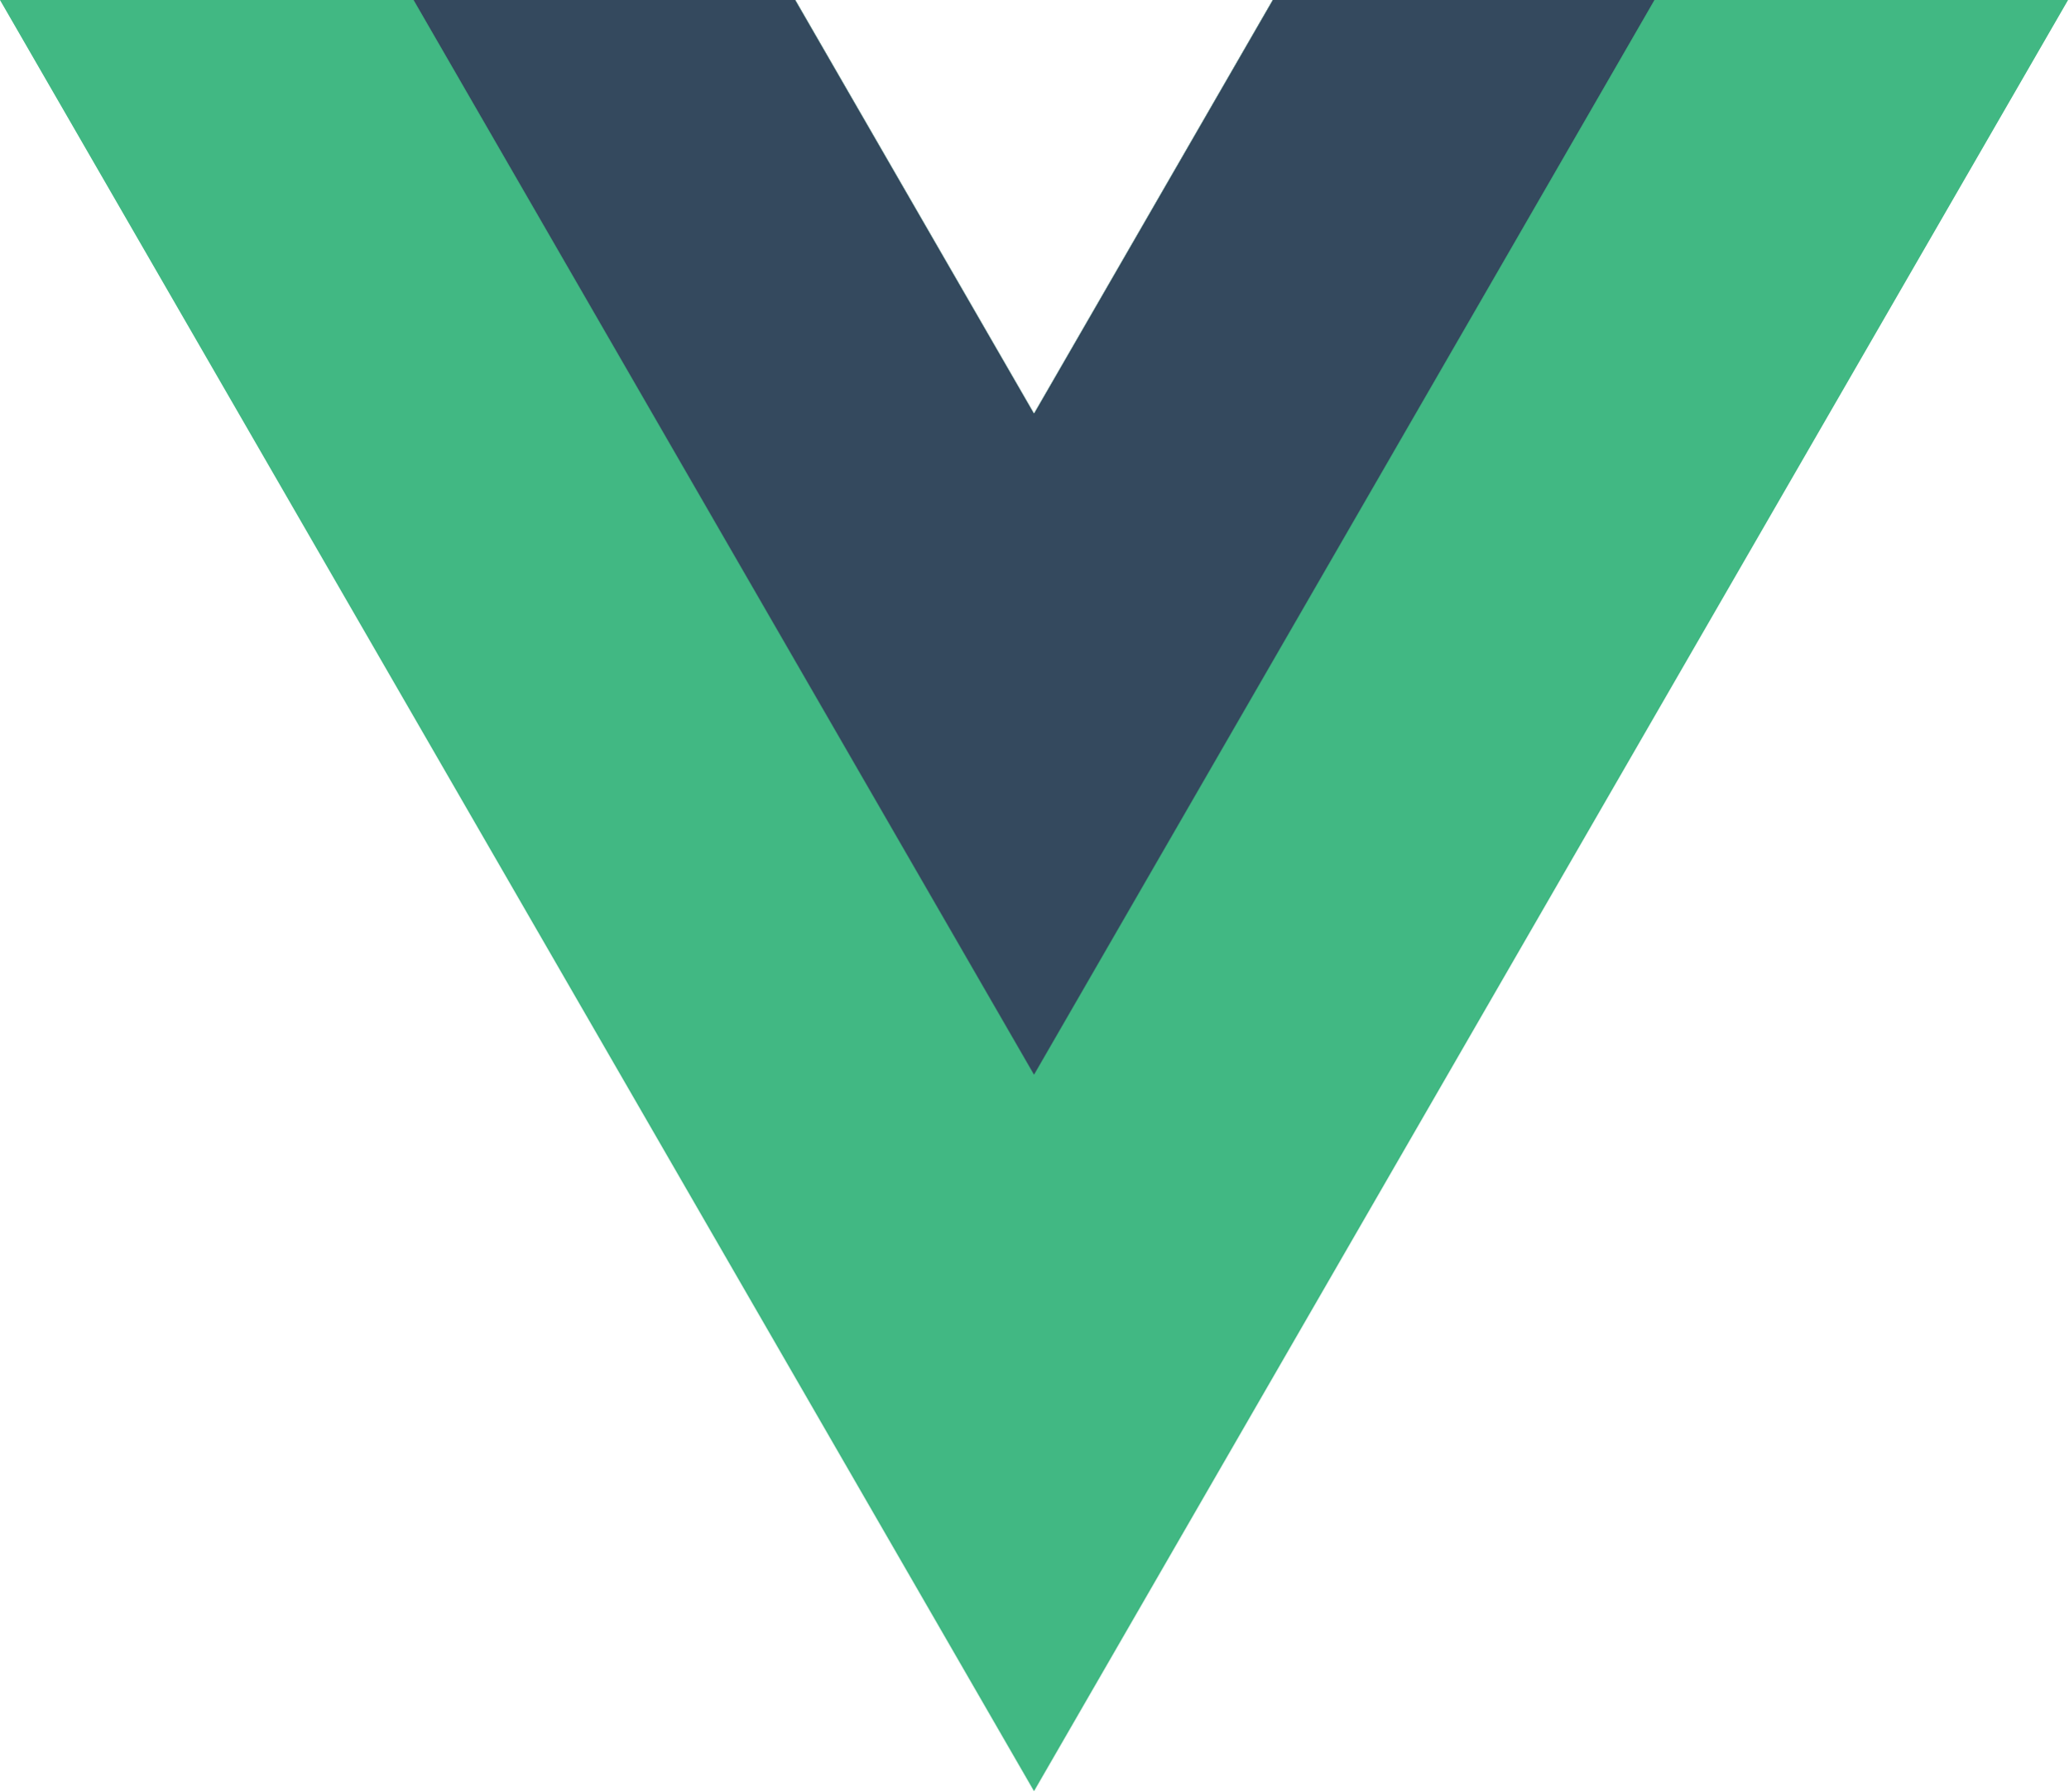
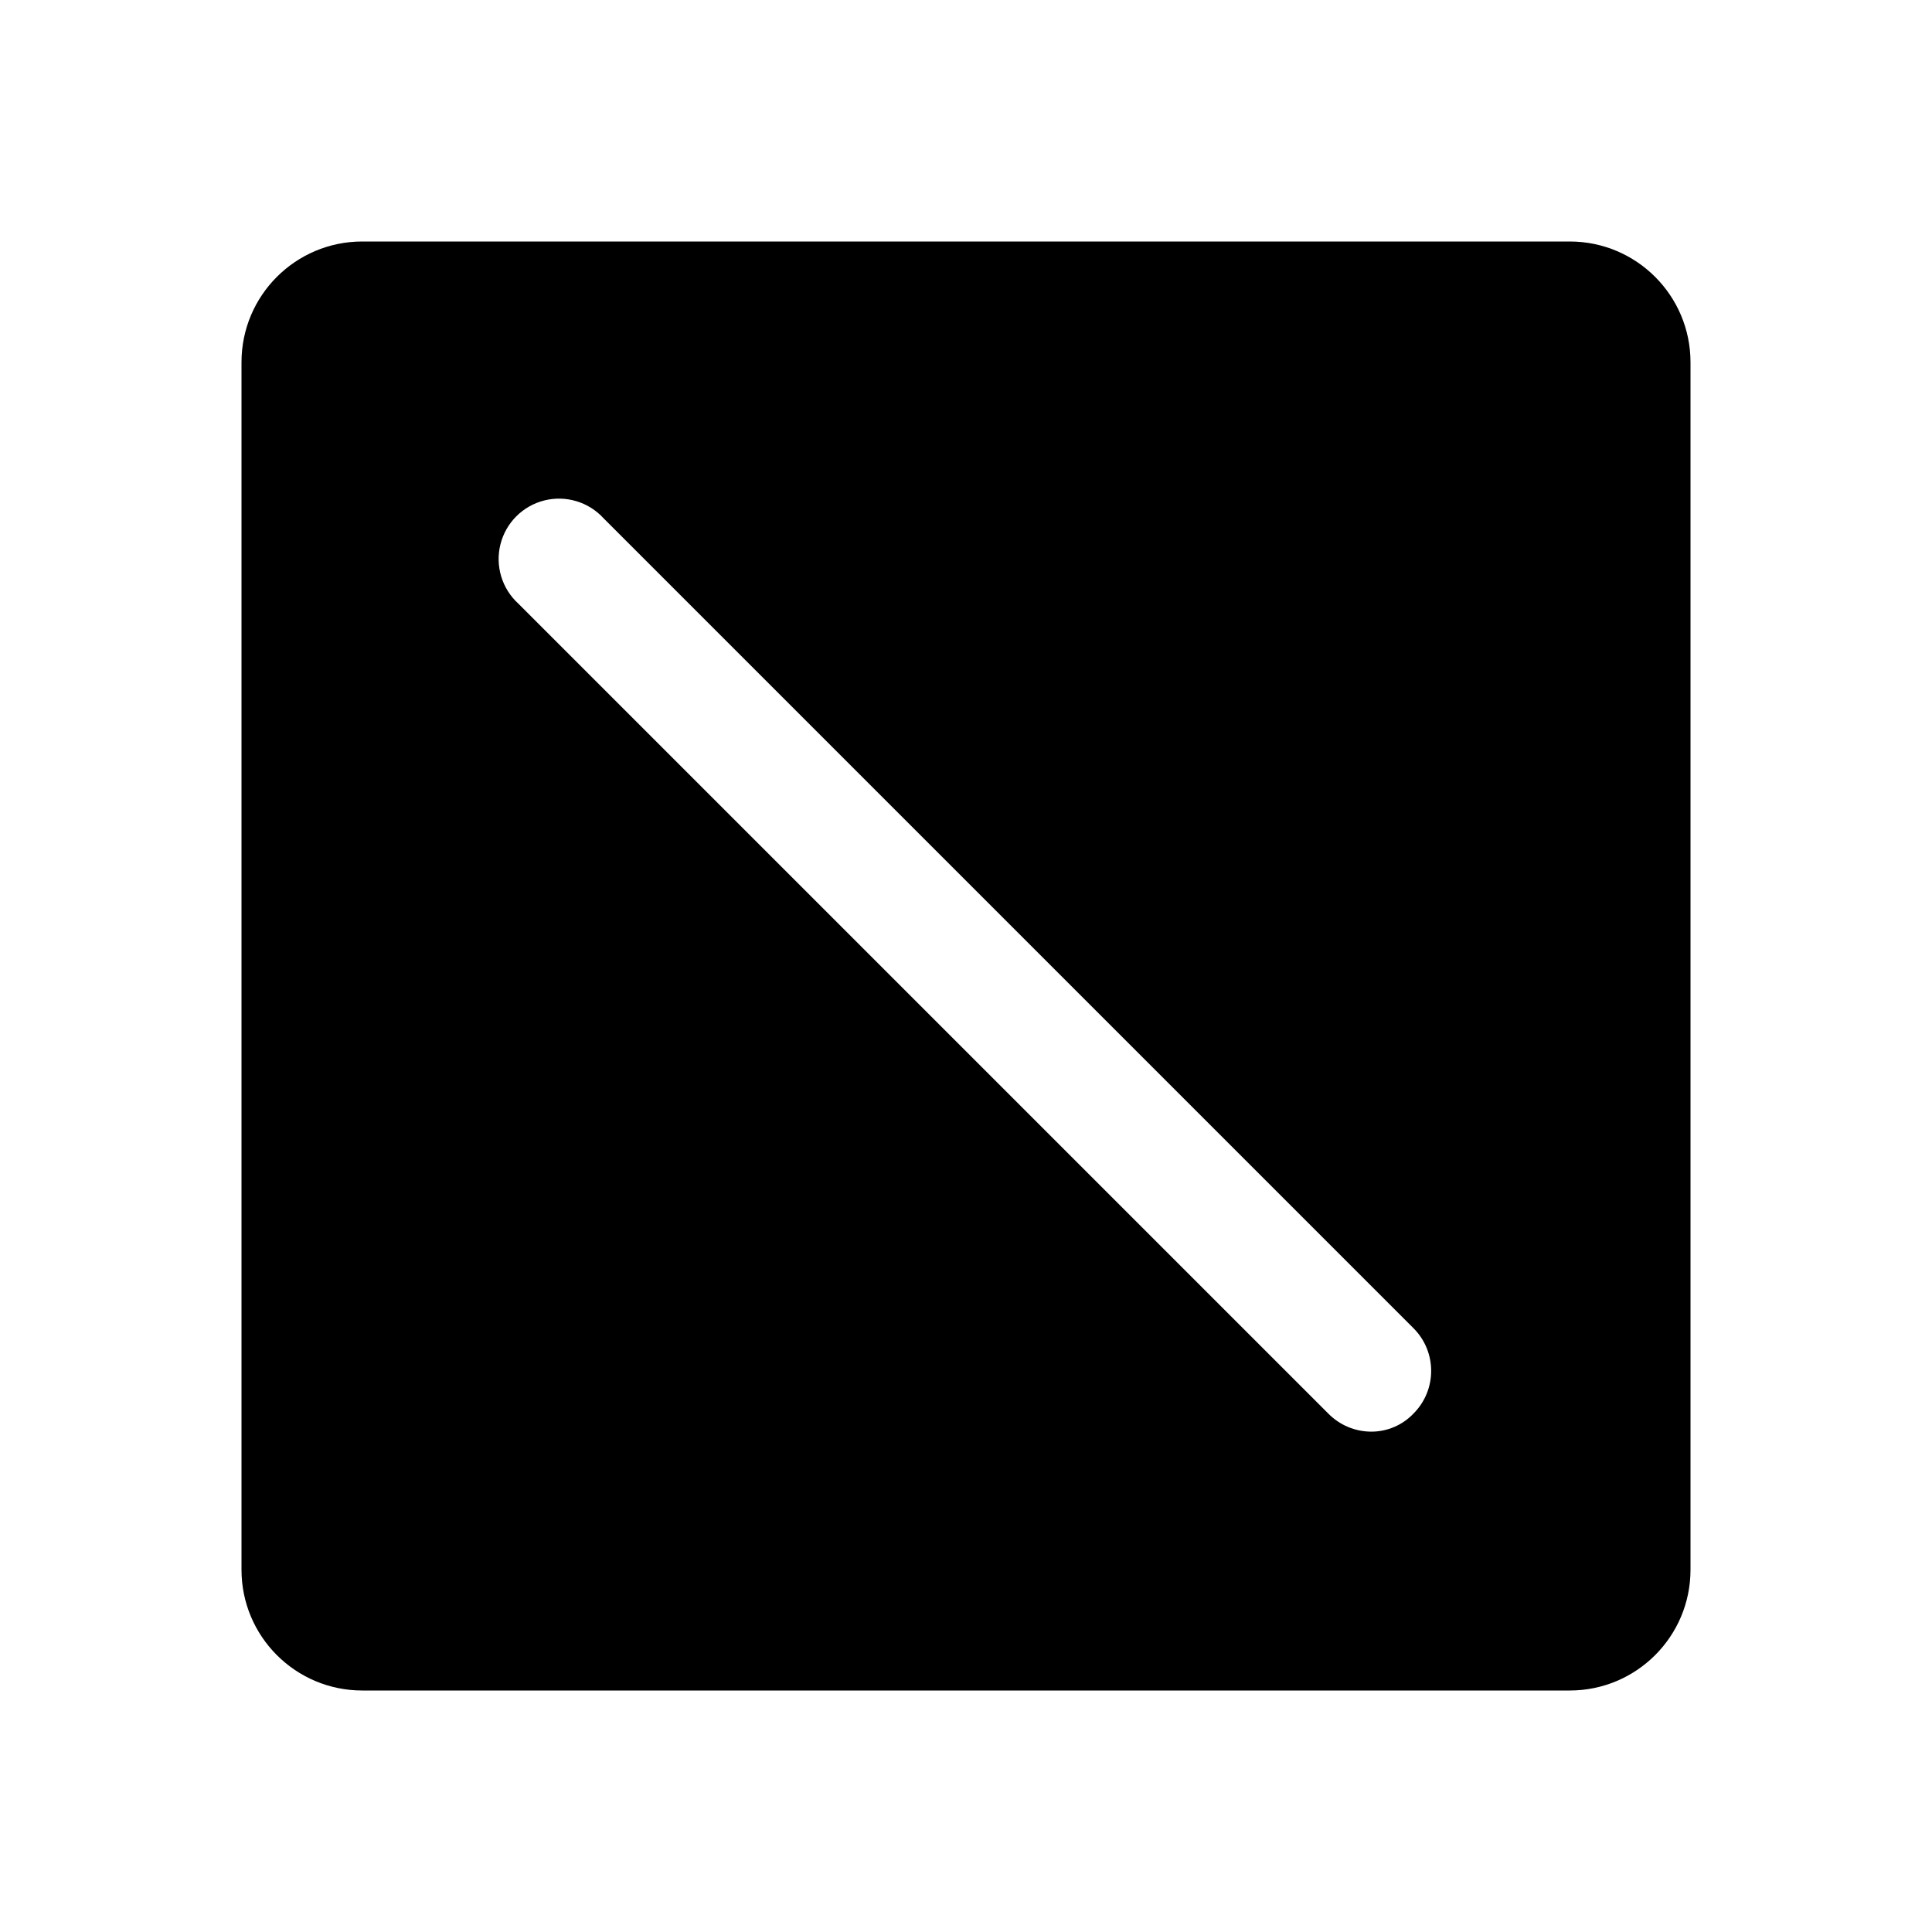
- <svg xmlns="http://www.w3.org/2000/svg" viewBox="0 0 261.76 226.69">
-   <path d="M161.096.001l-30.225 52.351L100.647.001H-.005l130.877 226.688L261.749.001z" fill="#41b883" />
-   <path d="M161.096.001l-30.225 52.351L100.647.001H52.346l78.526 136.01L209.398.001z" fill="#34495e" />
+ <svg xmlns="http://www.w3.org/2000/svg" viewBox="0 0 256 256">
+   <rect fill="none" height="256" width="256" />
+   <path d="M208,32H48A16,16,0,0,0,32,48V208a16,16,0,0,0,16,16H208a16,16,0,0,0,16-16V48A16,16,0,0,0,208,32ZM187.3,187.3a7.7,7.7,0,0,1-5.6,2.4,8,8,0,0,1-5.7-2.4L68.7,80A8,8,0,1,1,80,68.7L187.3,176A8,8,0,0,1,187.3,187.3Z" />
</svg>
